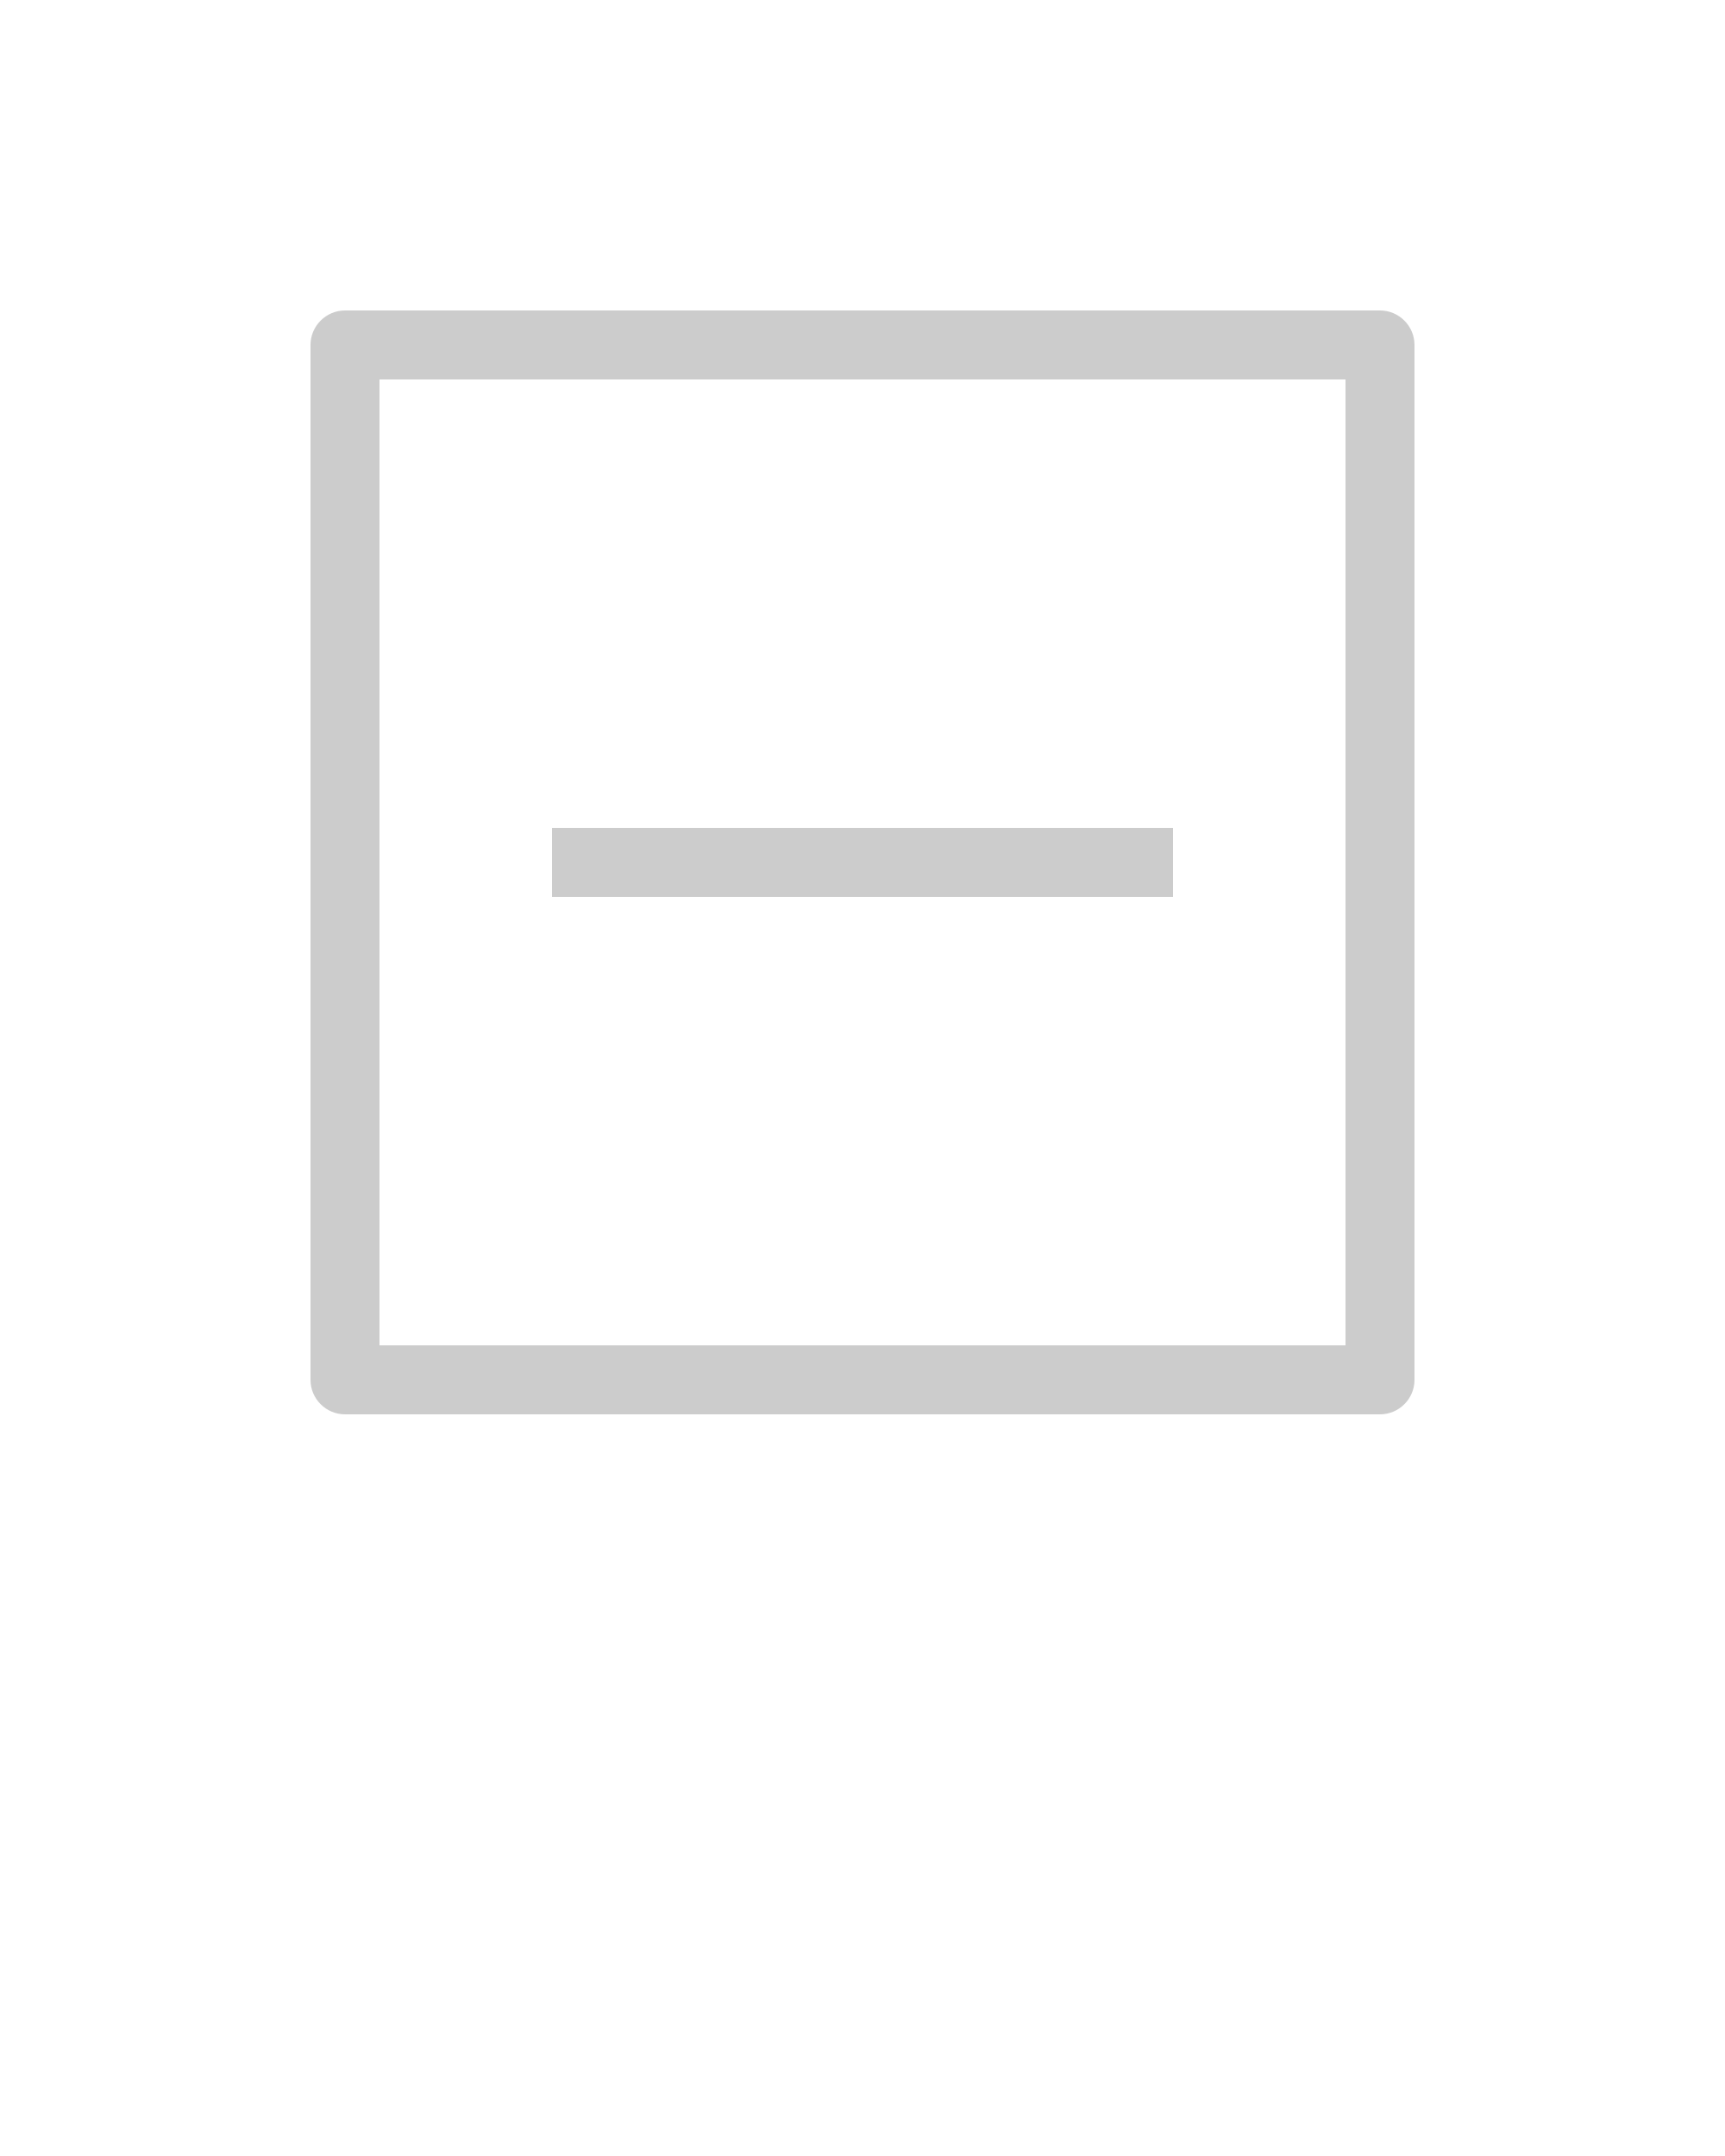
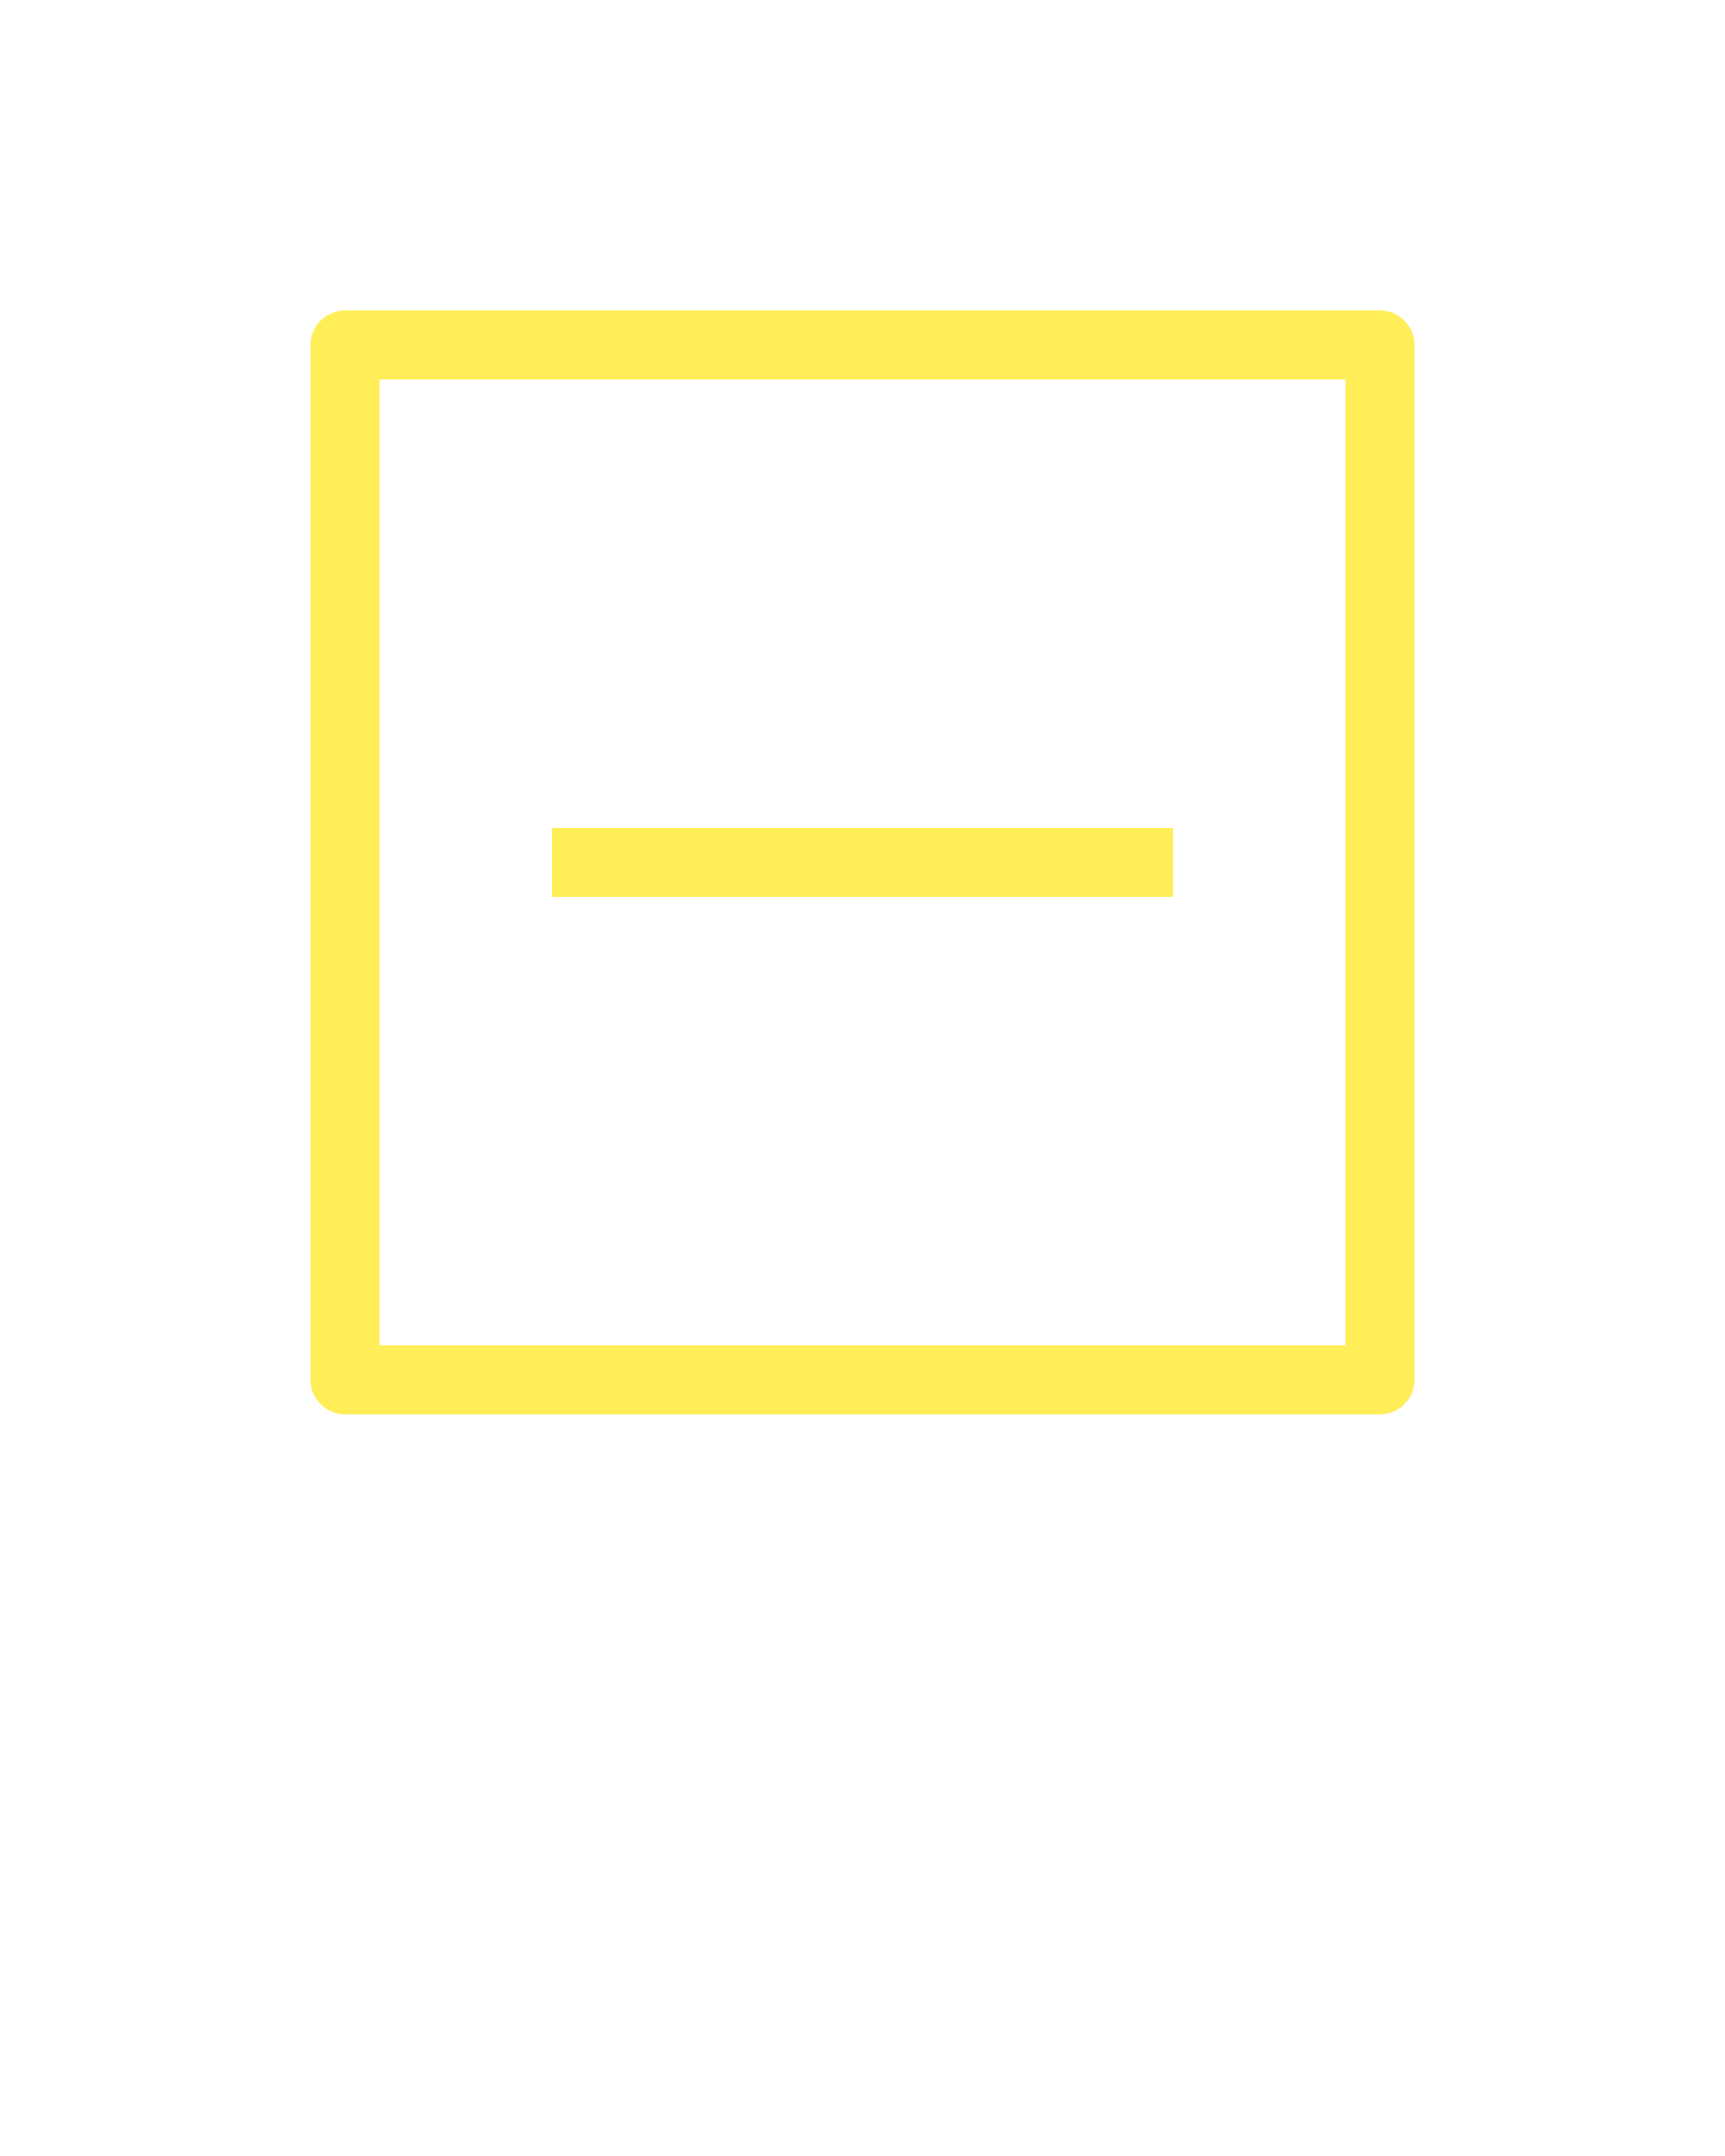
<svg xmlns="http://www.w3.org/2000/svg" version="1.1" x="0px" y="0px" viewBox="0 0 100 125" style="enable-background:new 0 0 100 100;" xml:space="preserve" id="svg8">
  <defs id="defs12" />
-   <path d="M68,52H32v-4h36V52z M82,20v60c0,1.1-0.9,2-2,2H20c-1.1,0-2-0.9-2-2V20c0-1.1,0.9-2,2-2h60C81.1,18,82,18.9,82,20z M78,22  H22v56h56V22z" id="path2" style="fill:#cccccc" />
+   <path d="M68,52H32v-4h36V52z M82,20v60c0,1.1-0.9,2-2,2H20c-1.1,0-2-0.9-2-2V20c0-1.1,0.9-2,2-2h60C81.1,18,82,18.9,82,20z M78,22  H22v56h56V22z" id="path2" style="fill:#FFEE58" />
</svg>
